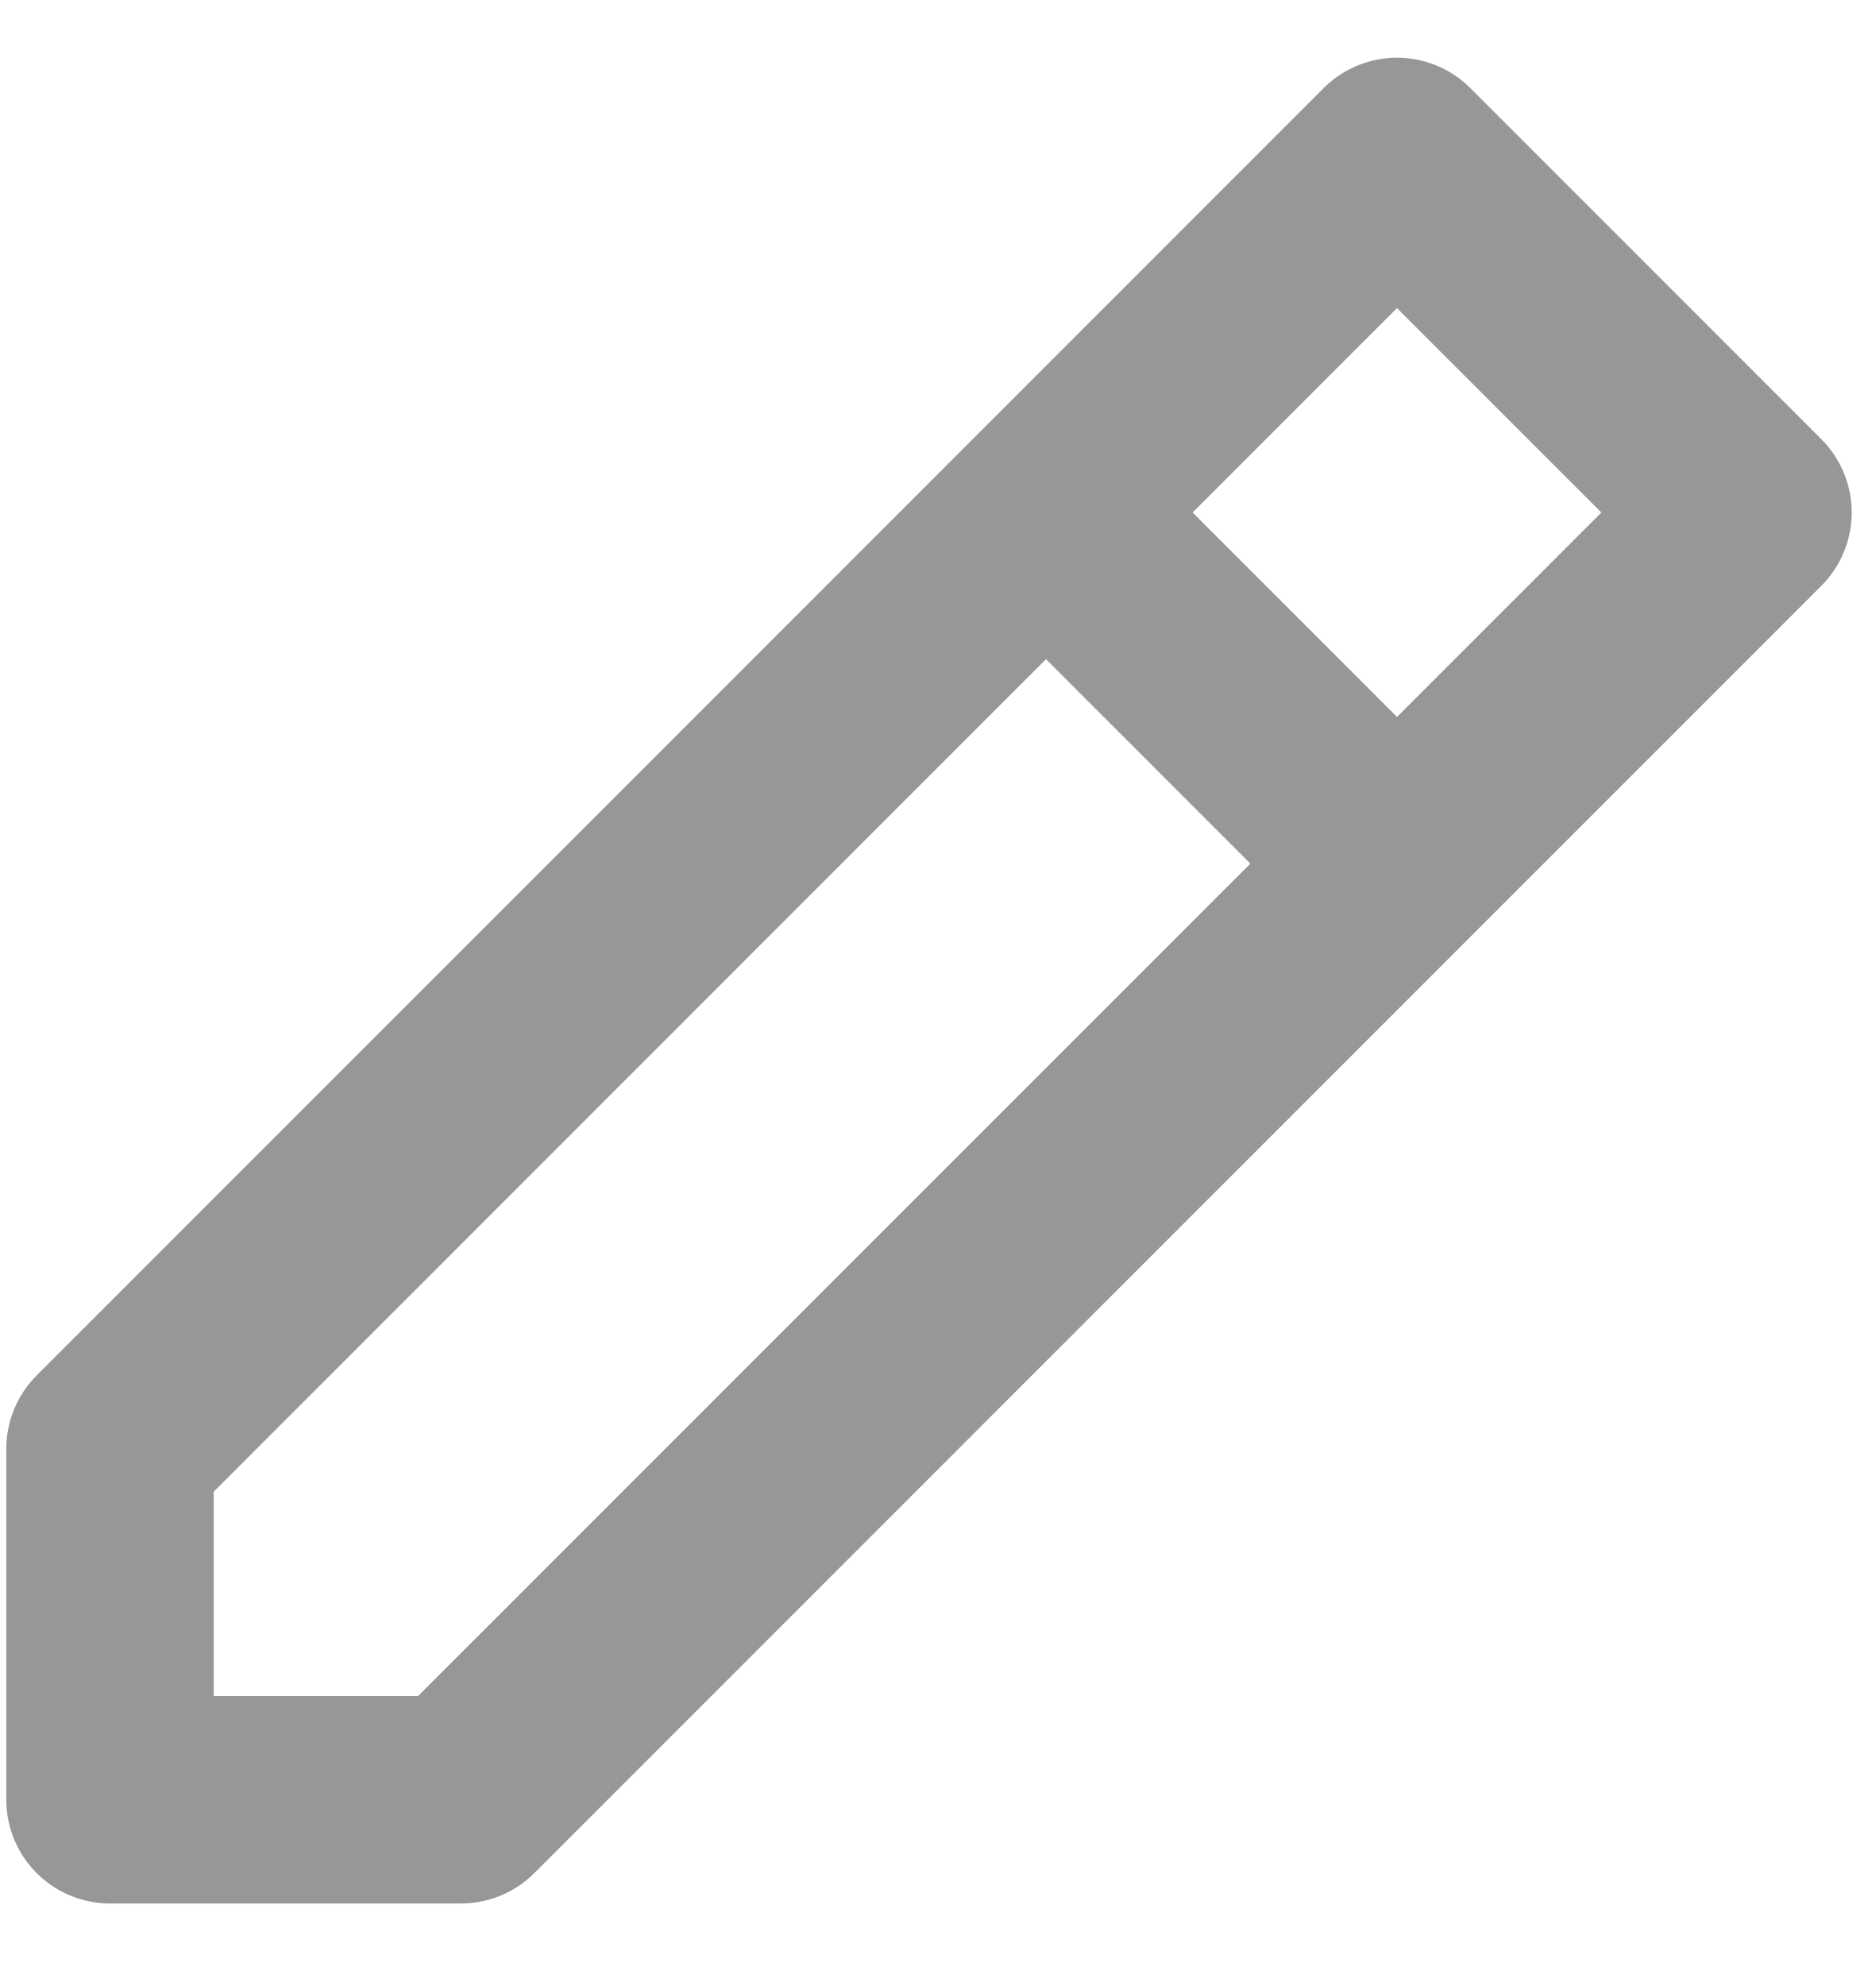
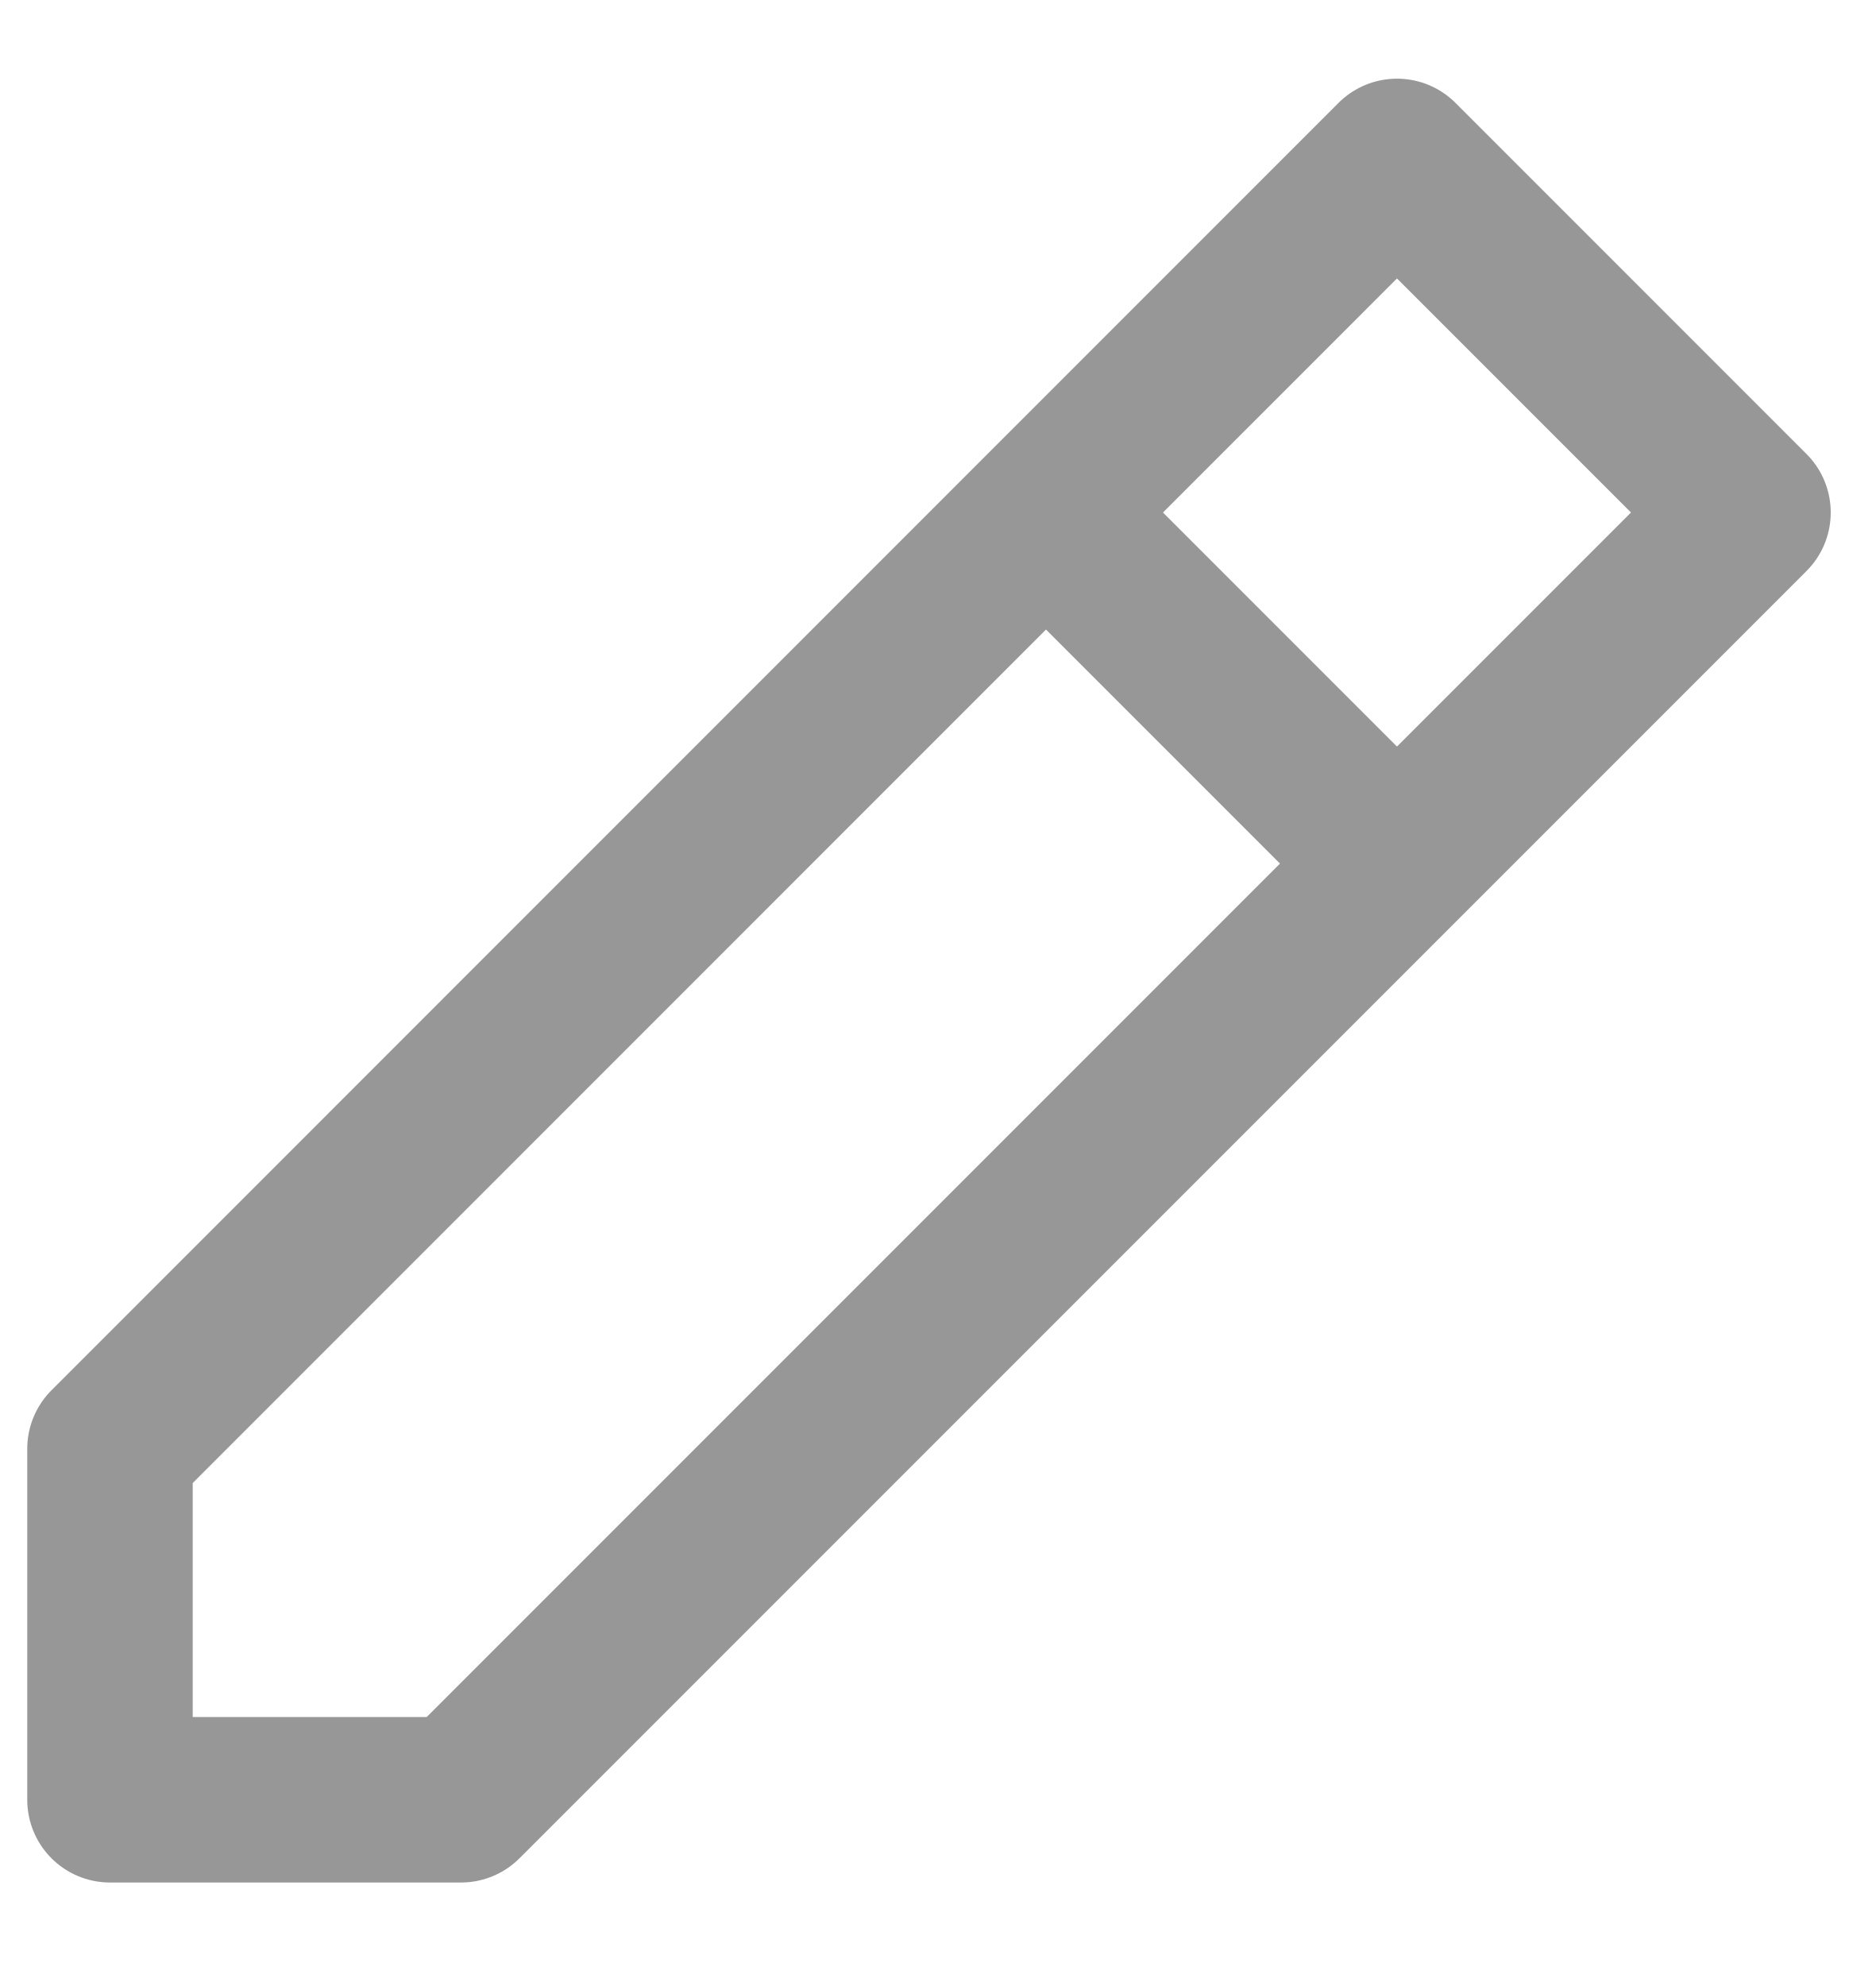
<svg xmlns="http://www.w3.org/2000/svg" width="17" height="18" viewBox="0 0 17 18" fill="none">
-   <path d="M9.482 4.645L12.664 7.827M0.997 16.312H4.179L15.846 4.645L12.664 1.463L0.997 13.131V16.312Z" stroke="#979797" stroke-width="1.88" stroke-linecap="round" stroke-linejoin="round" />
+   <path d="M9.482 4.645L12.664 7.827M0.997 16.312H4.179L15.846 4.645L12.664 1.463L0.997 13.131V16.312Z" stroke="#979797" stroke-width="1.5" stroke-linecap="round" stroke-linejoin="round" />
</svg>
